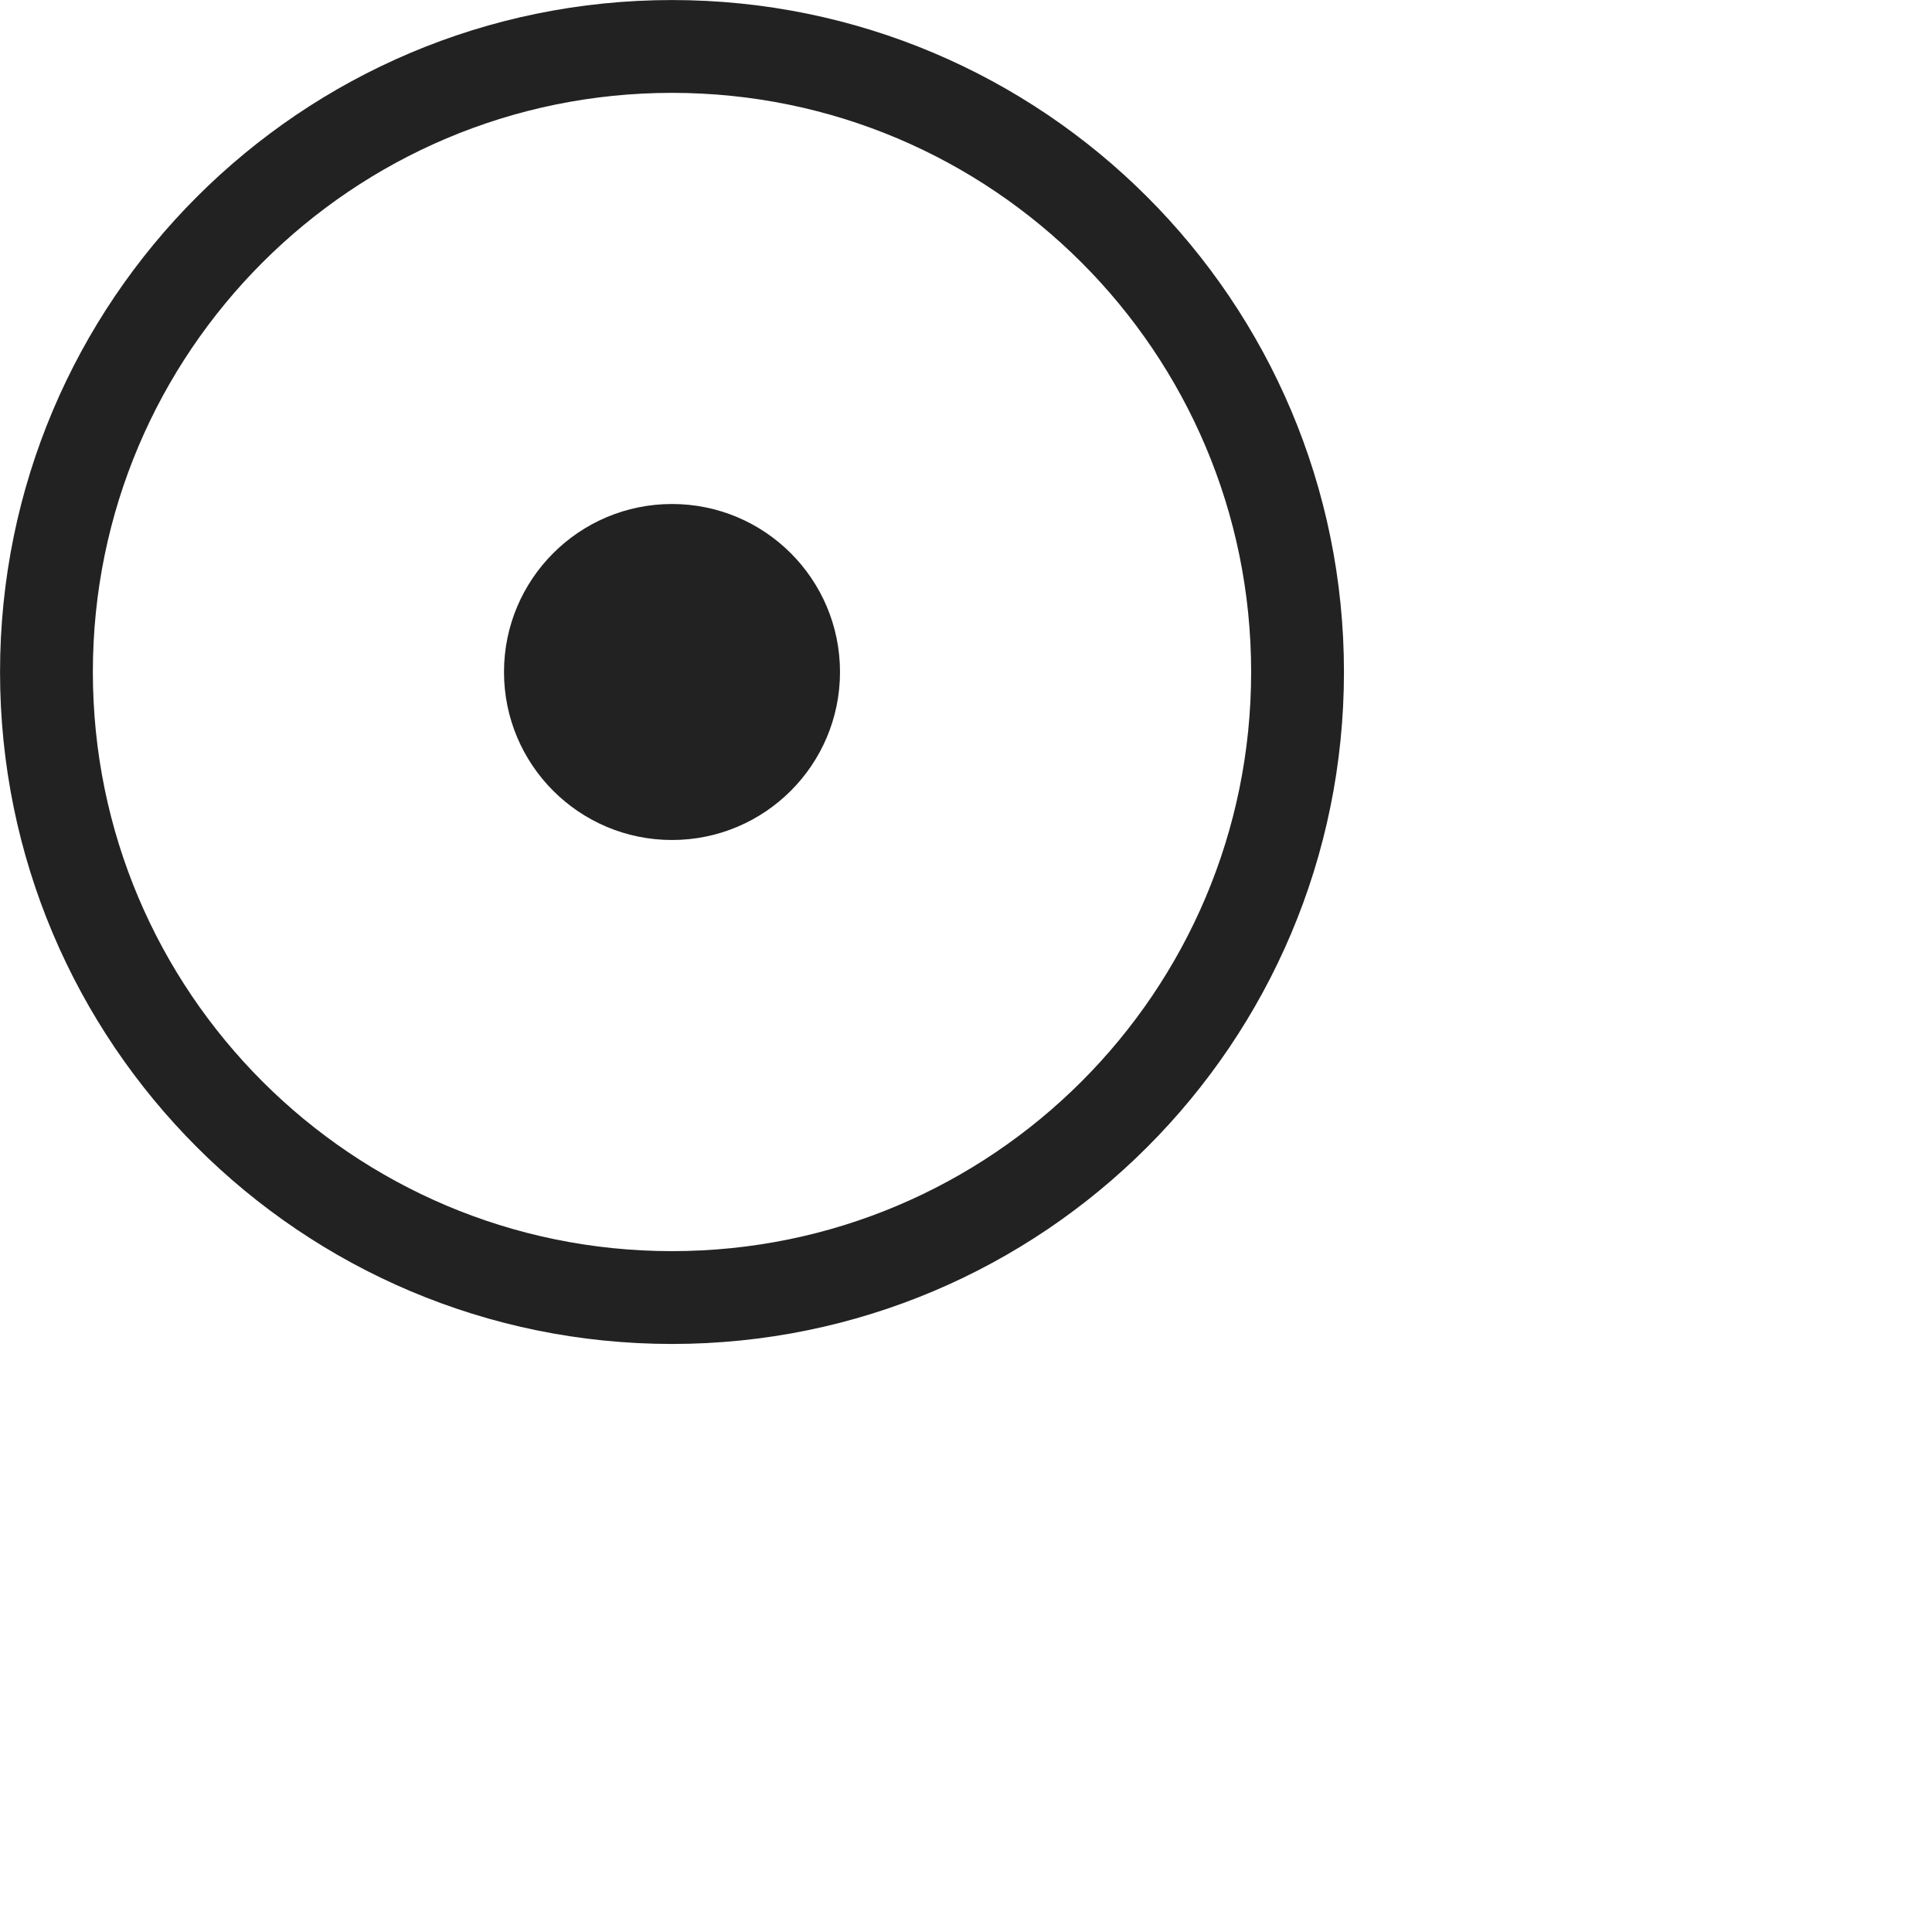
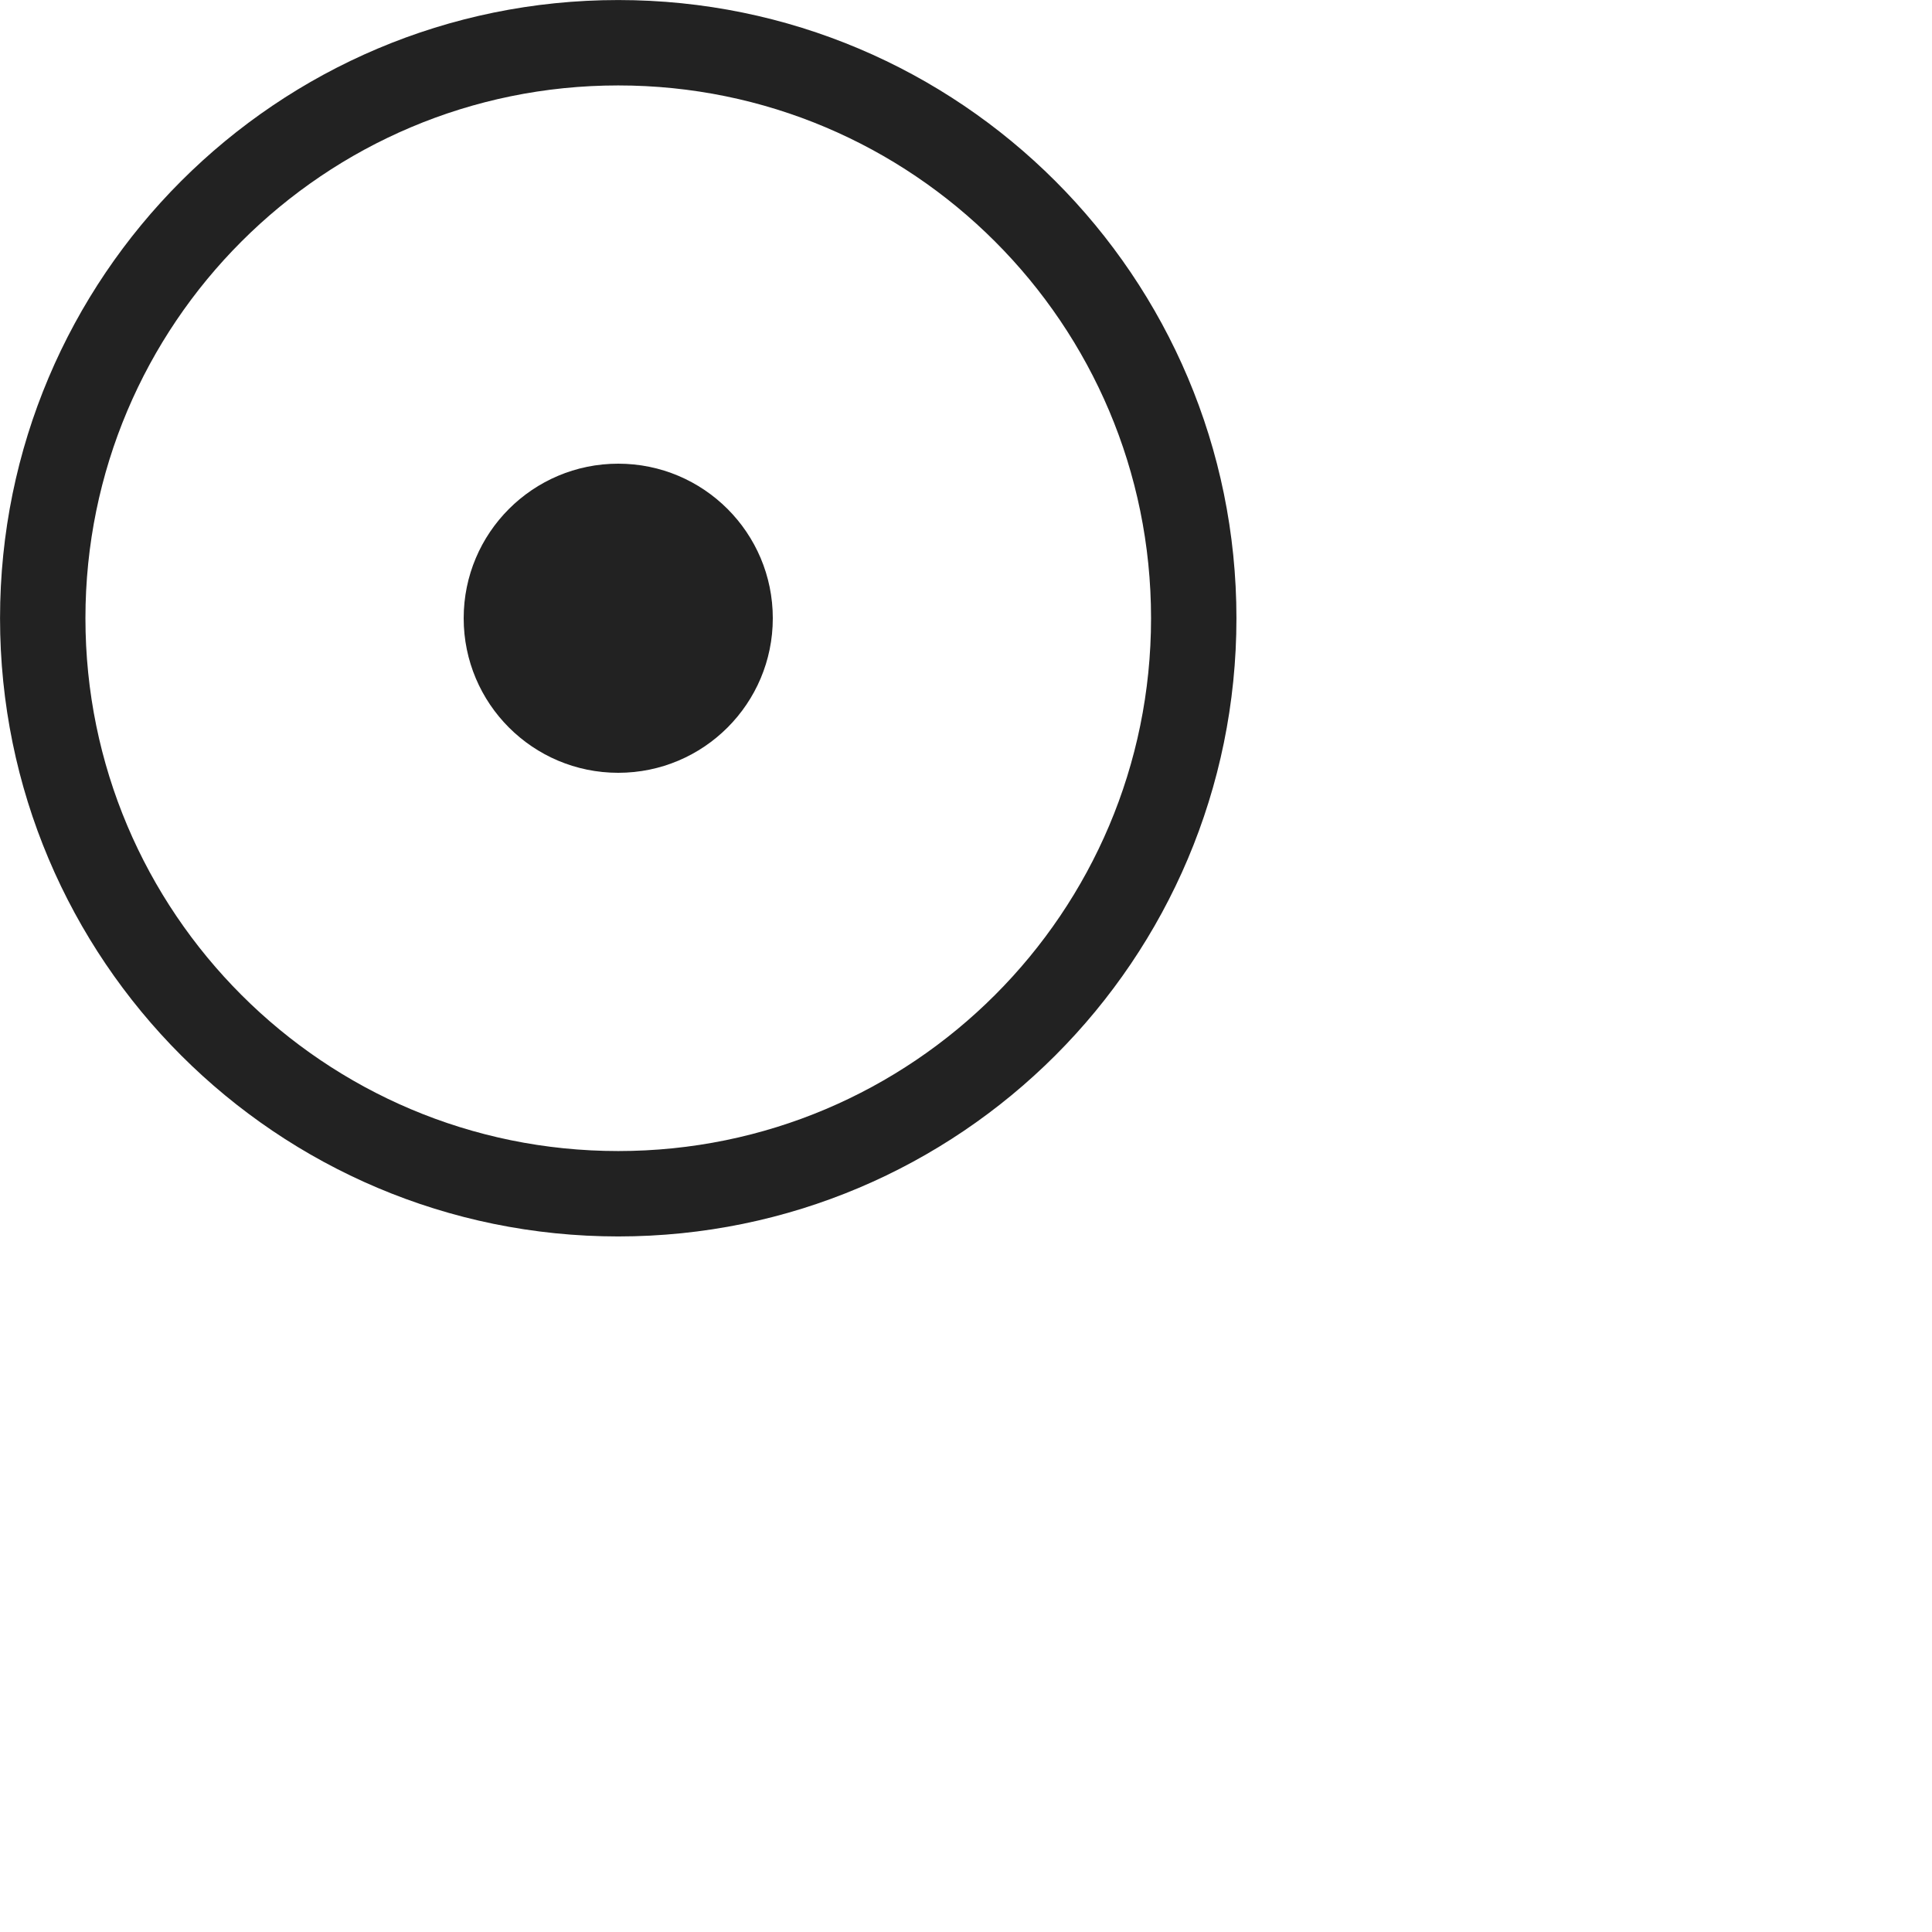
- <svg xmlns="http://www.w3.org/2000/svg" width="23" height="23" viewBox="0 0 23 23" fill="none">
+ <svg xmlns="http://www.w3.org/2000/svg" width="25" height="25" viewBox="0 0 25 25" fill="none">
  <circle cx="8" cy="8" r="7.447" stroke="#222222" stroke-width="1.105" />
  <circle cx="8" cy="8" r="2" fill="#222222" />
</svg>
